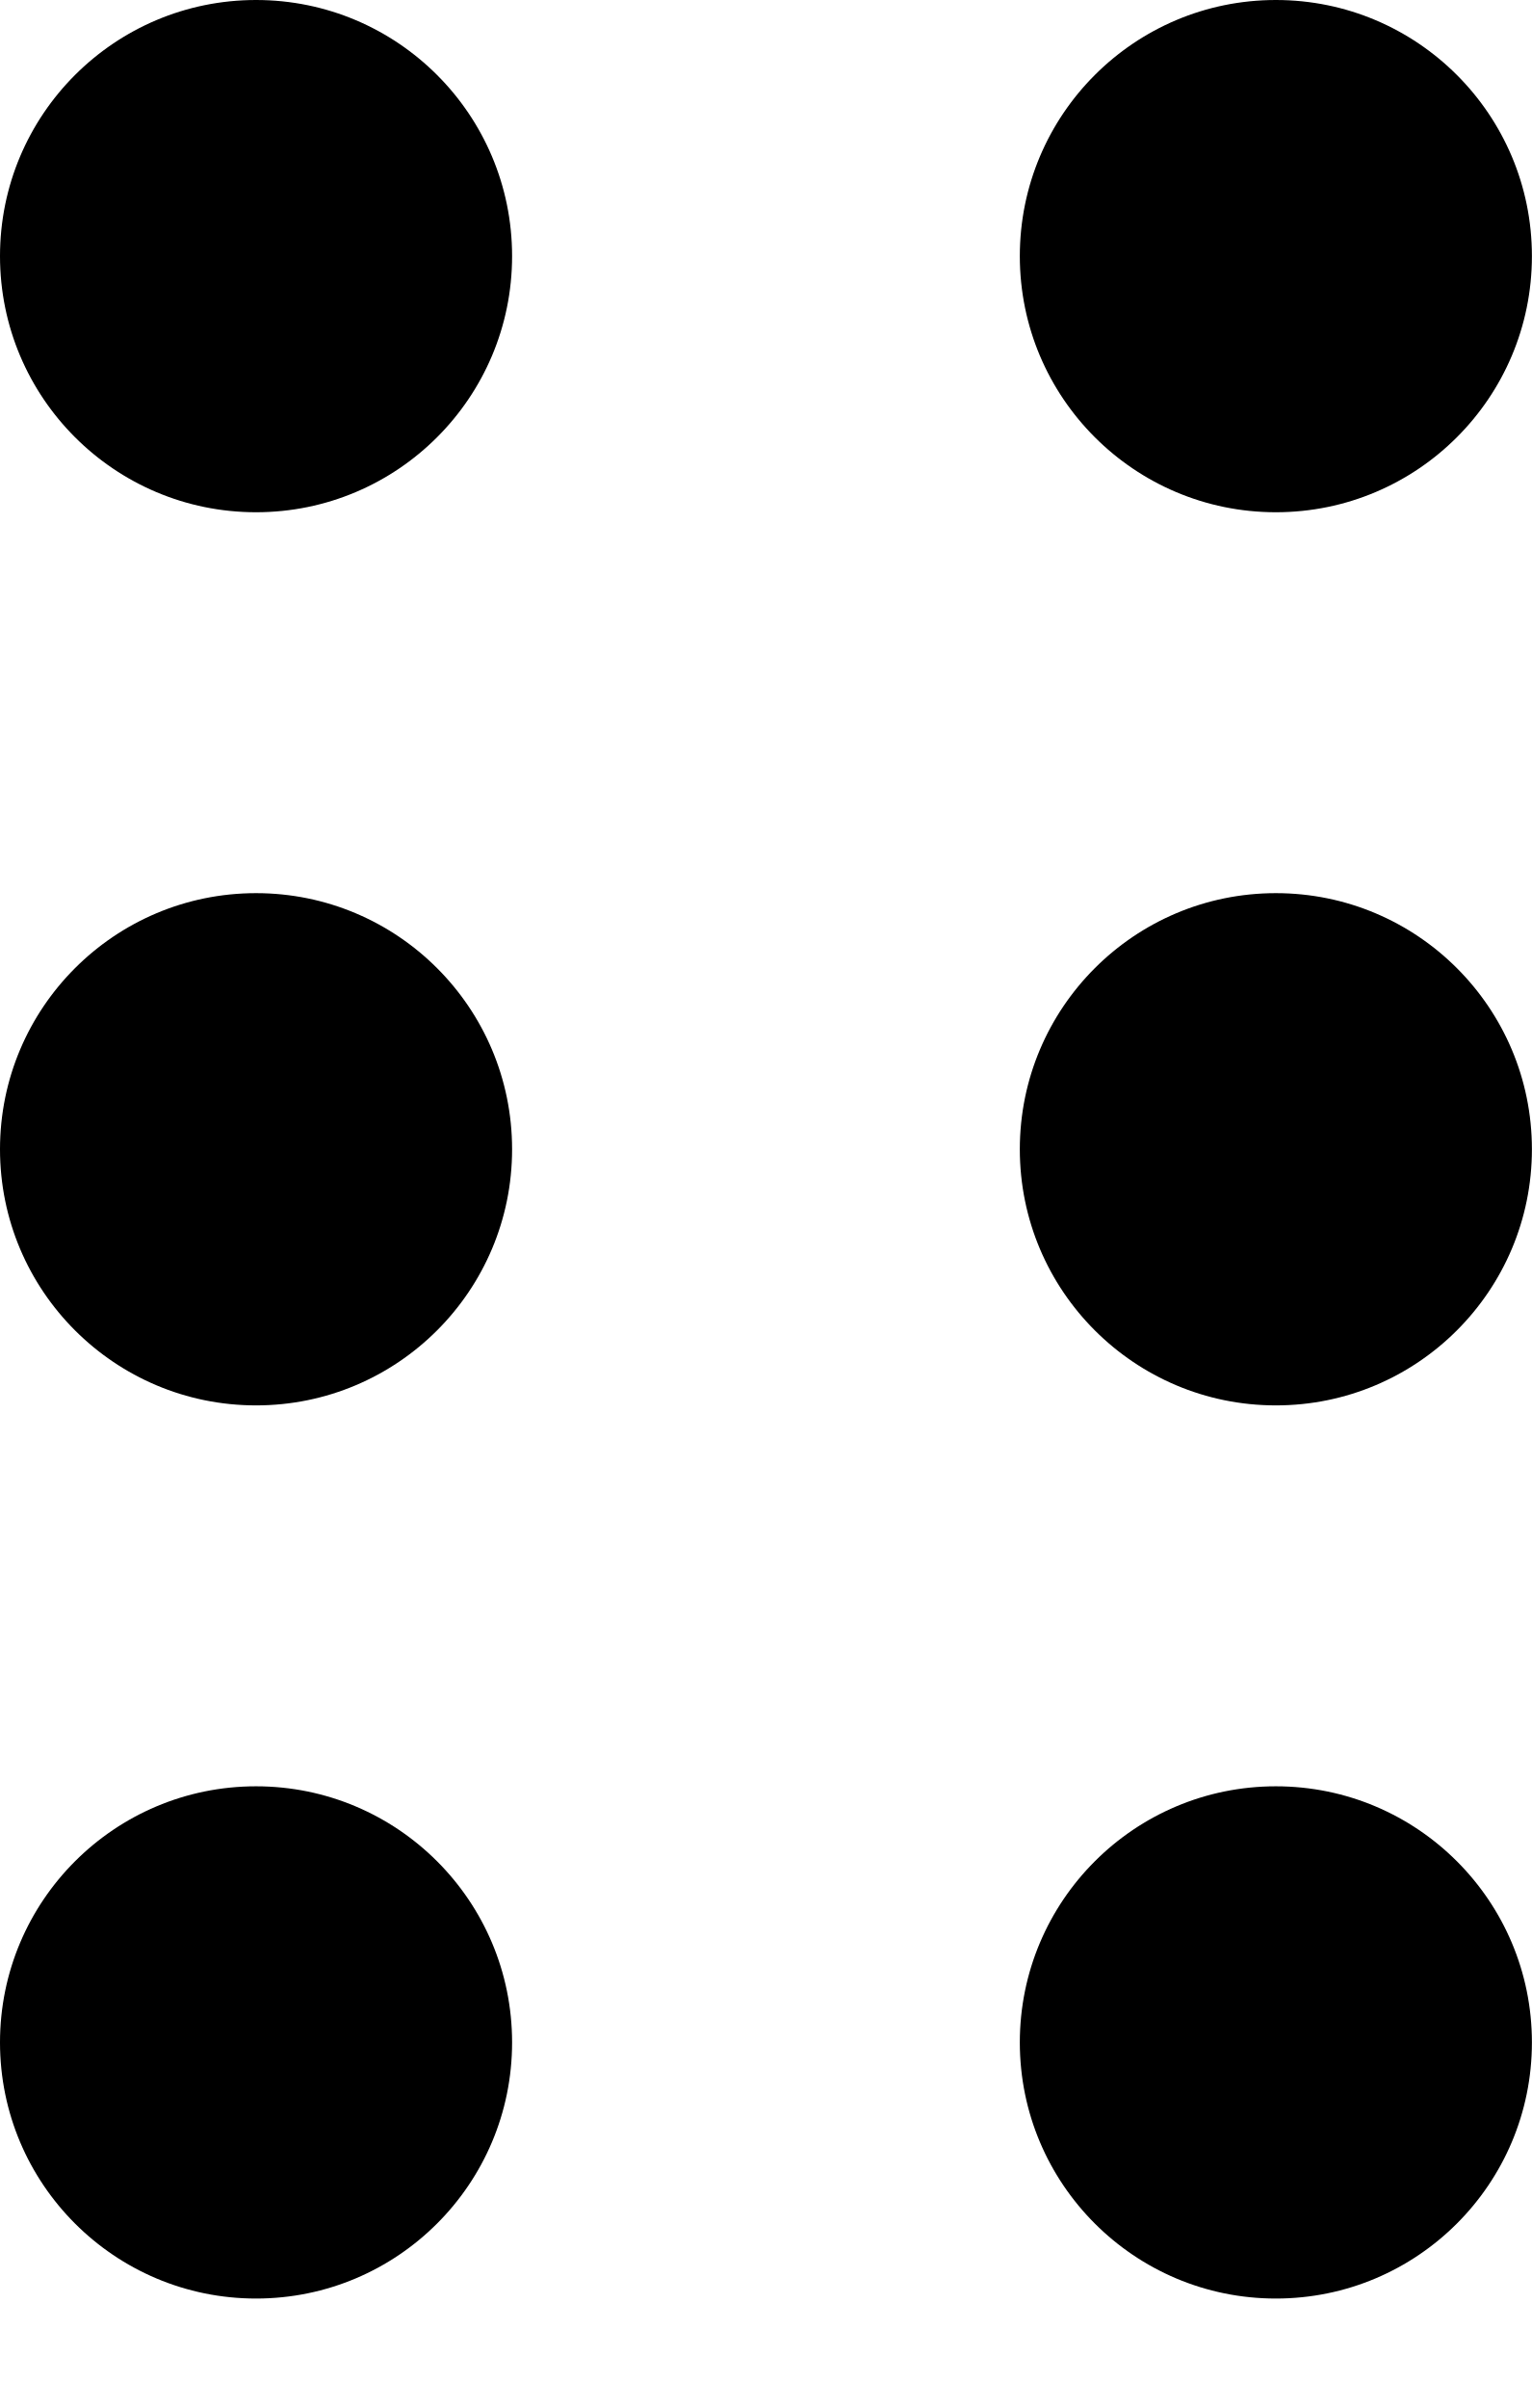
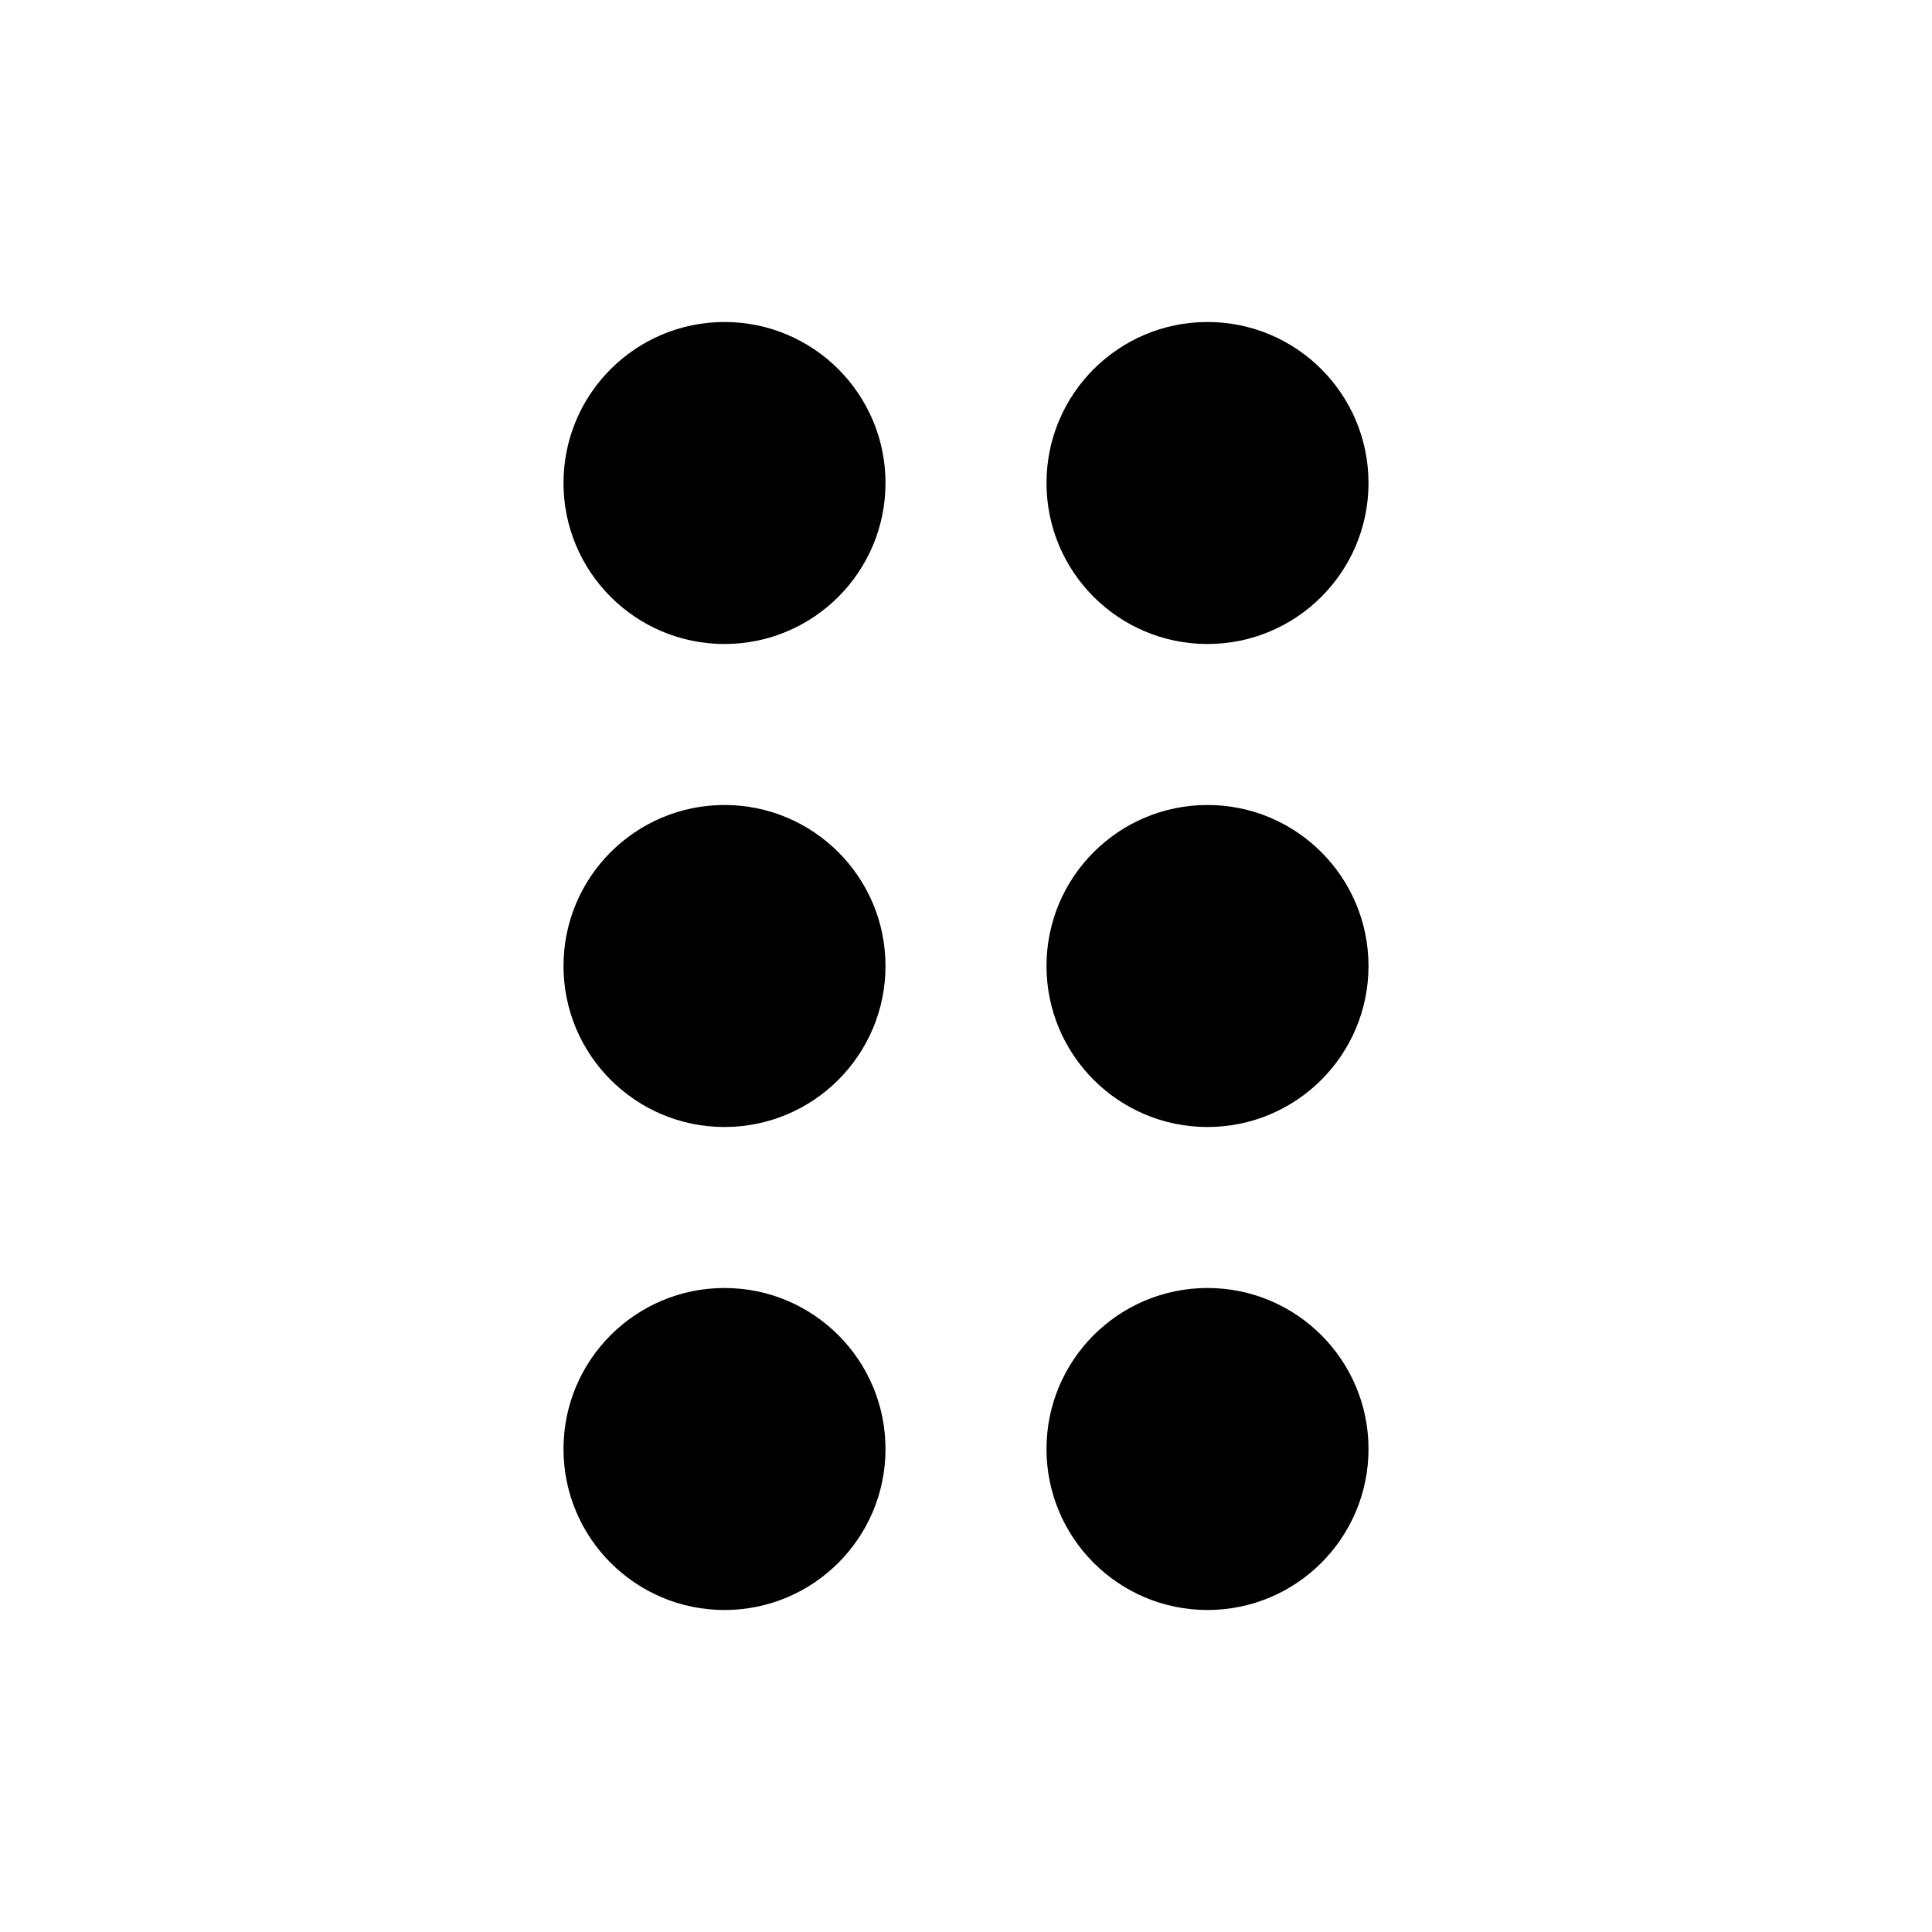
- <svg xmlns="http://www.w3.org/2000/svg" width="7" height="11" viewBox="0 0 7 11">
-   <g fillRule="evenodd">
-     <circle cx="1.17" cy="1.17" r="1.17" />
-     <circle cx="1.17" cy="5.25" r="1.17" />
-     <circle cx="1.17" cy="9.33" r="1.17" />
-     <circle cx="5.83" cy="1.17" r="1.17" />
-     <circle cx="5.83" cy="5.25" r="1.17" />
-     <circle cx="5.83" cy="9.33" r="1.17" />
-   </g>
+ <svg xmlns="http://www.w3.org/2000/svg" width="24" height="24" fill="currentColor" viewBox="0 0 24 24">
+   <path fill-rule="evenodd" d="M7 6a2 2 0 1 0 4 0 2 2 0 0 0-4 0Zm0 6a2 2 0 1 0 4 0 2 2 0 0 0-4 0Zm2 8a2 2 0 1 1 0-4 2 2 0 0 1 0 4Zm4-14a2 2 0 1 0 4 0 2 2 0 0 0-4 0Zm0 6a2 2 0 1 0 4 0 2 2 0 0 0-4 0Zm2 8a2 2 0 1 1 0-4 2 2 0 0 1 0 4Z" clip-rule="evenodd" />
</svg>
